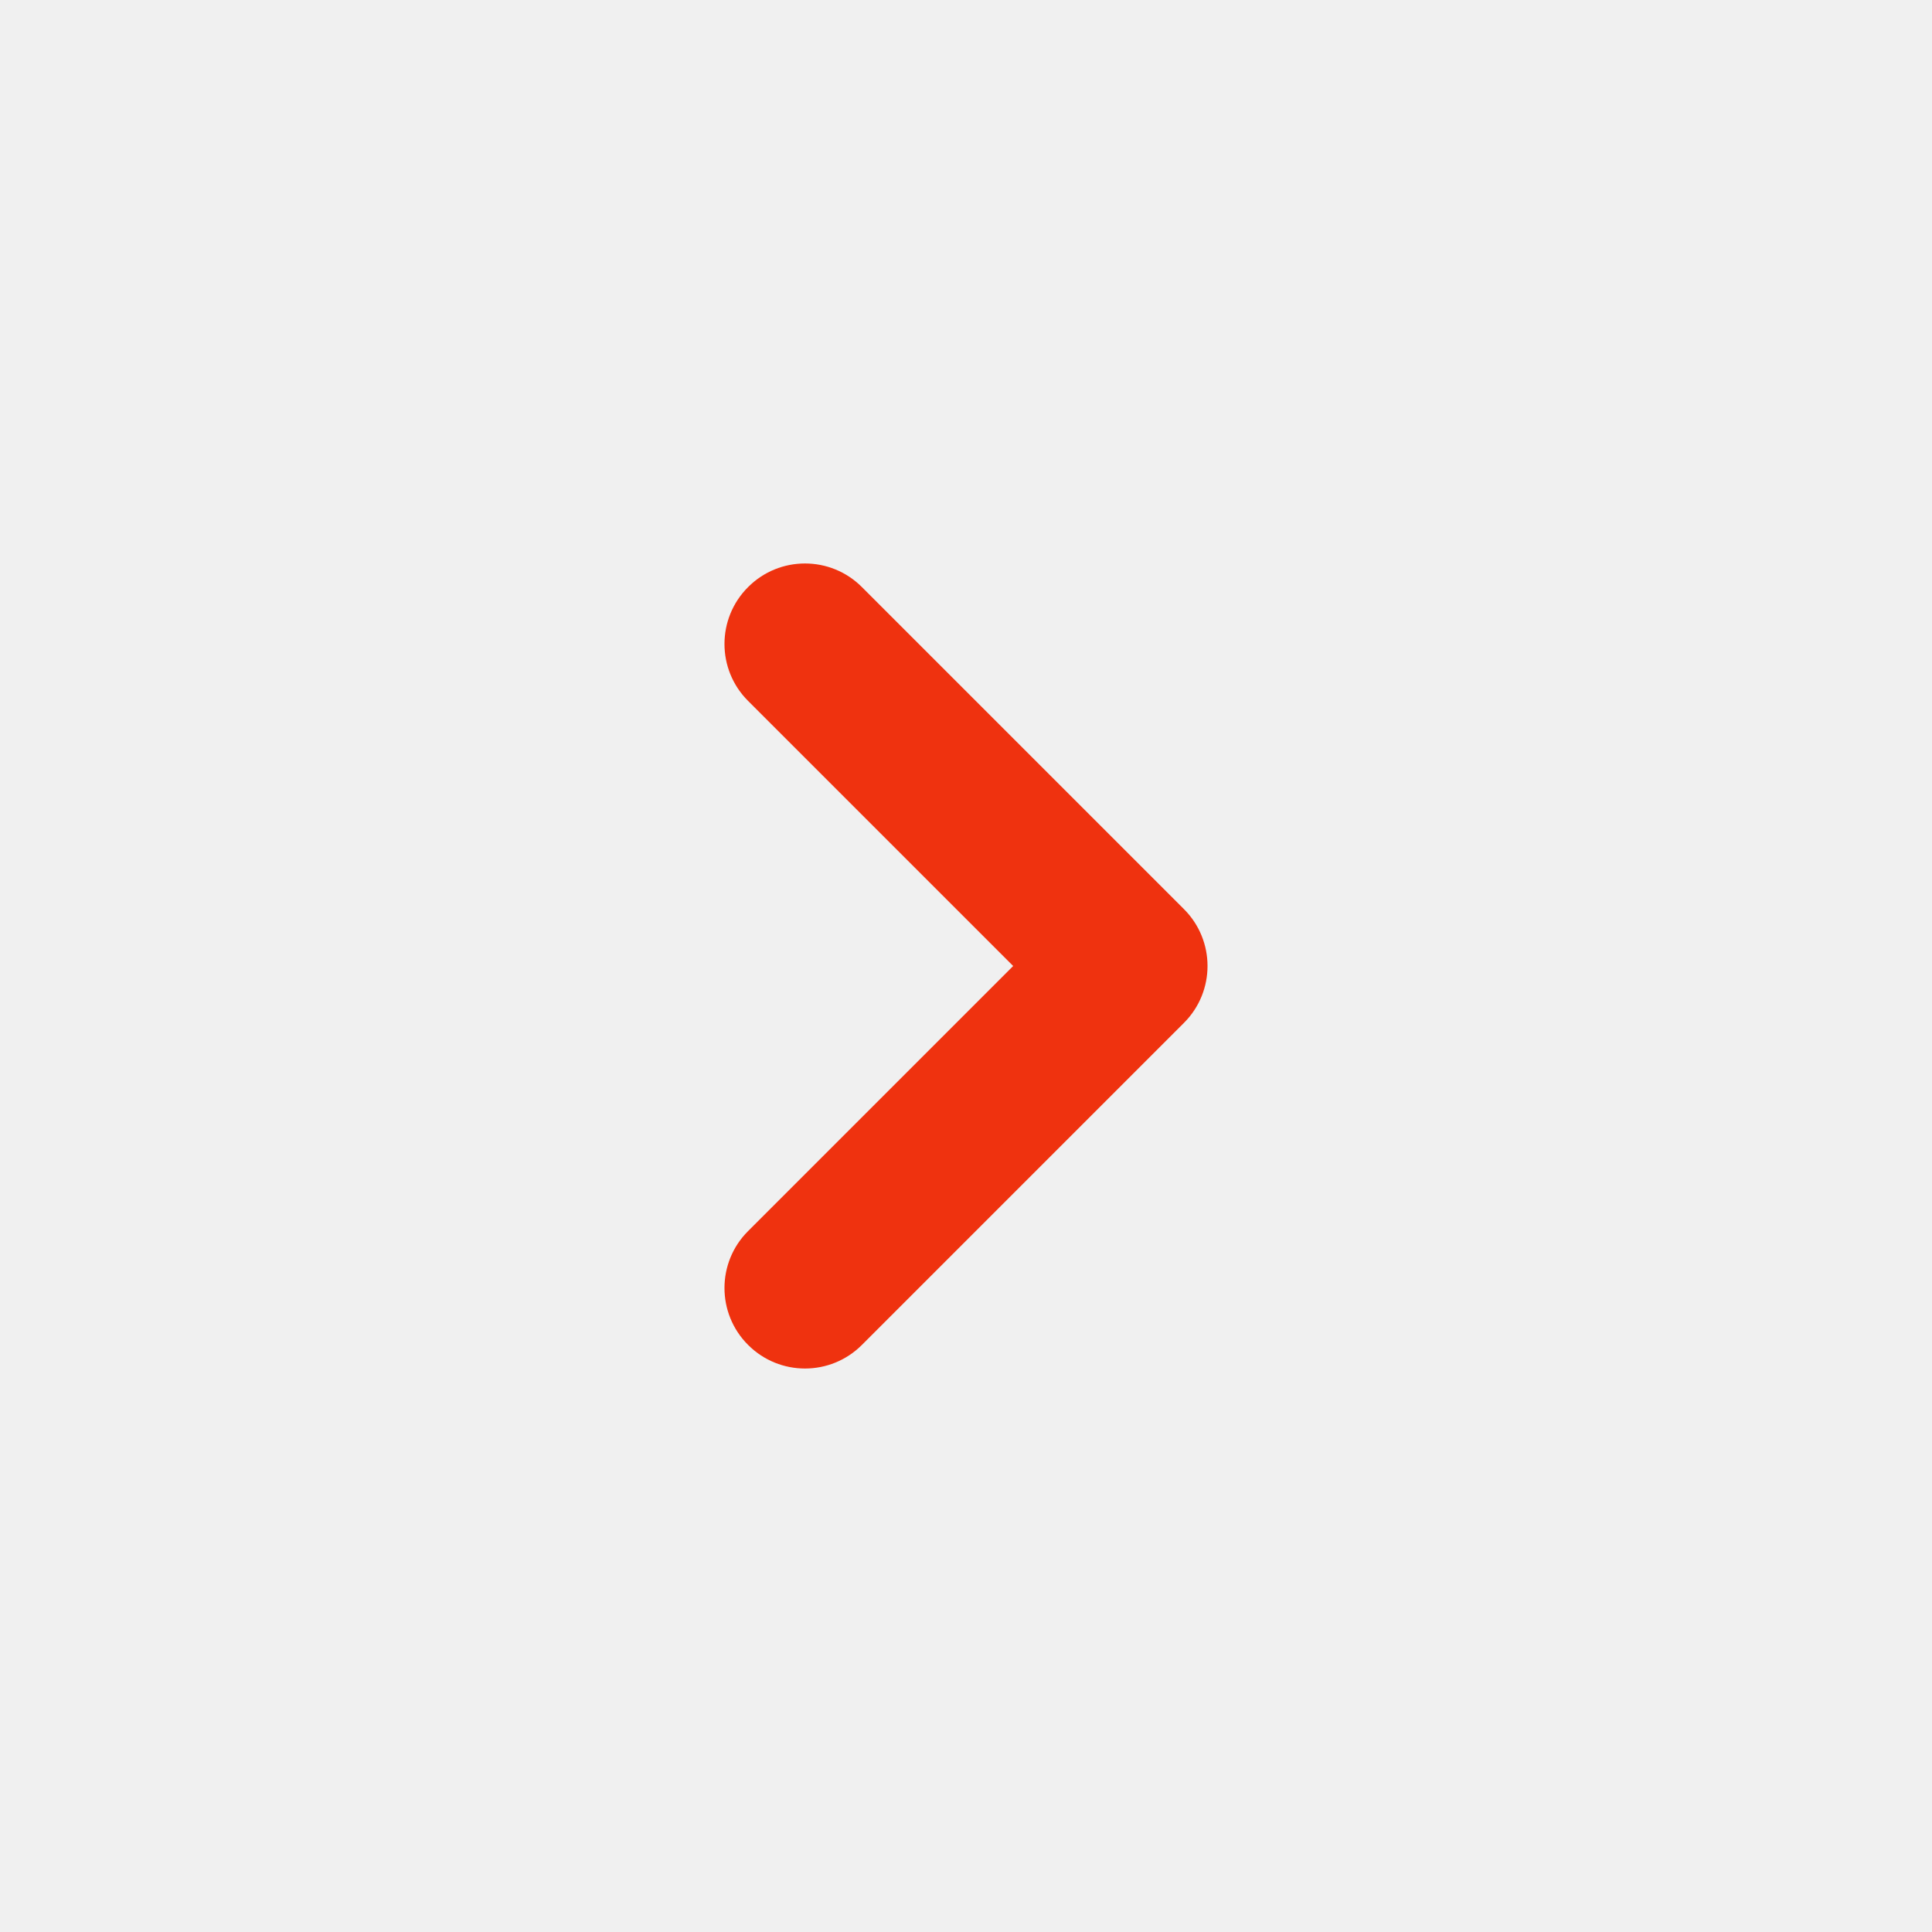
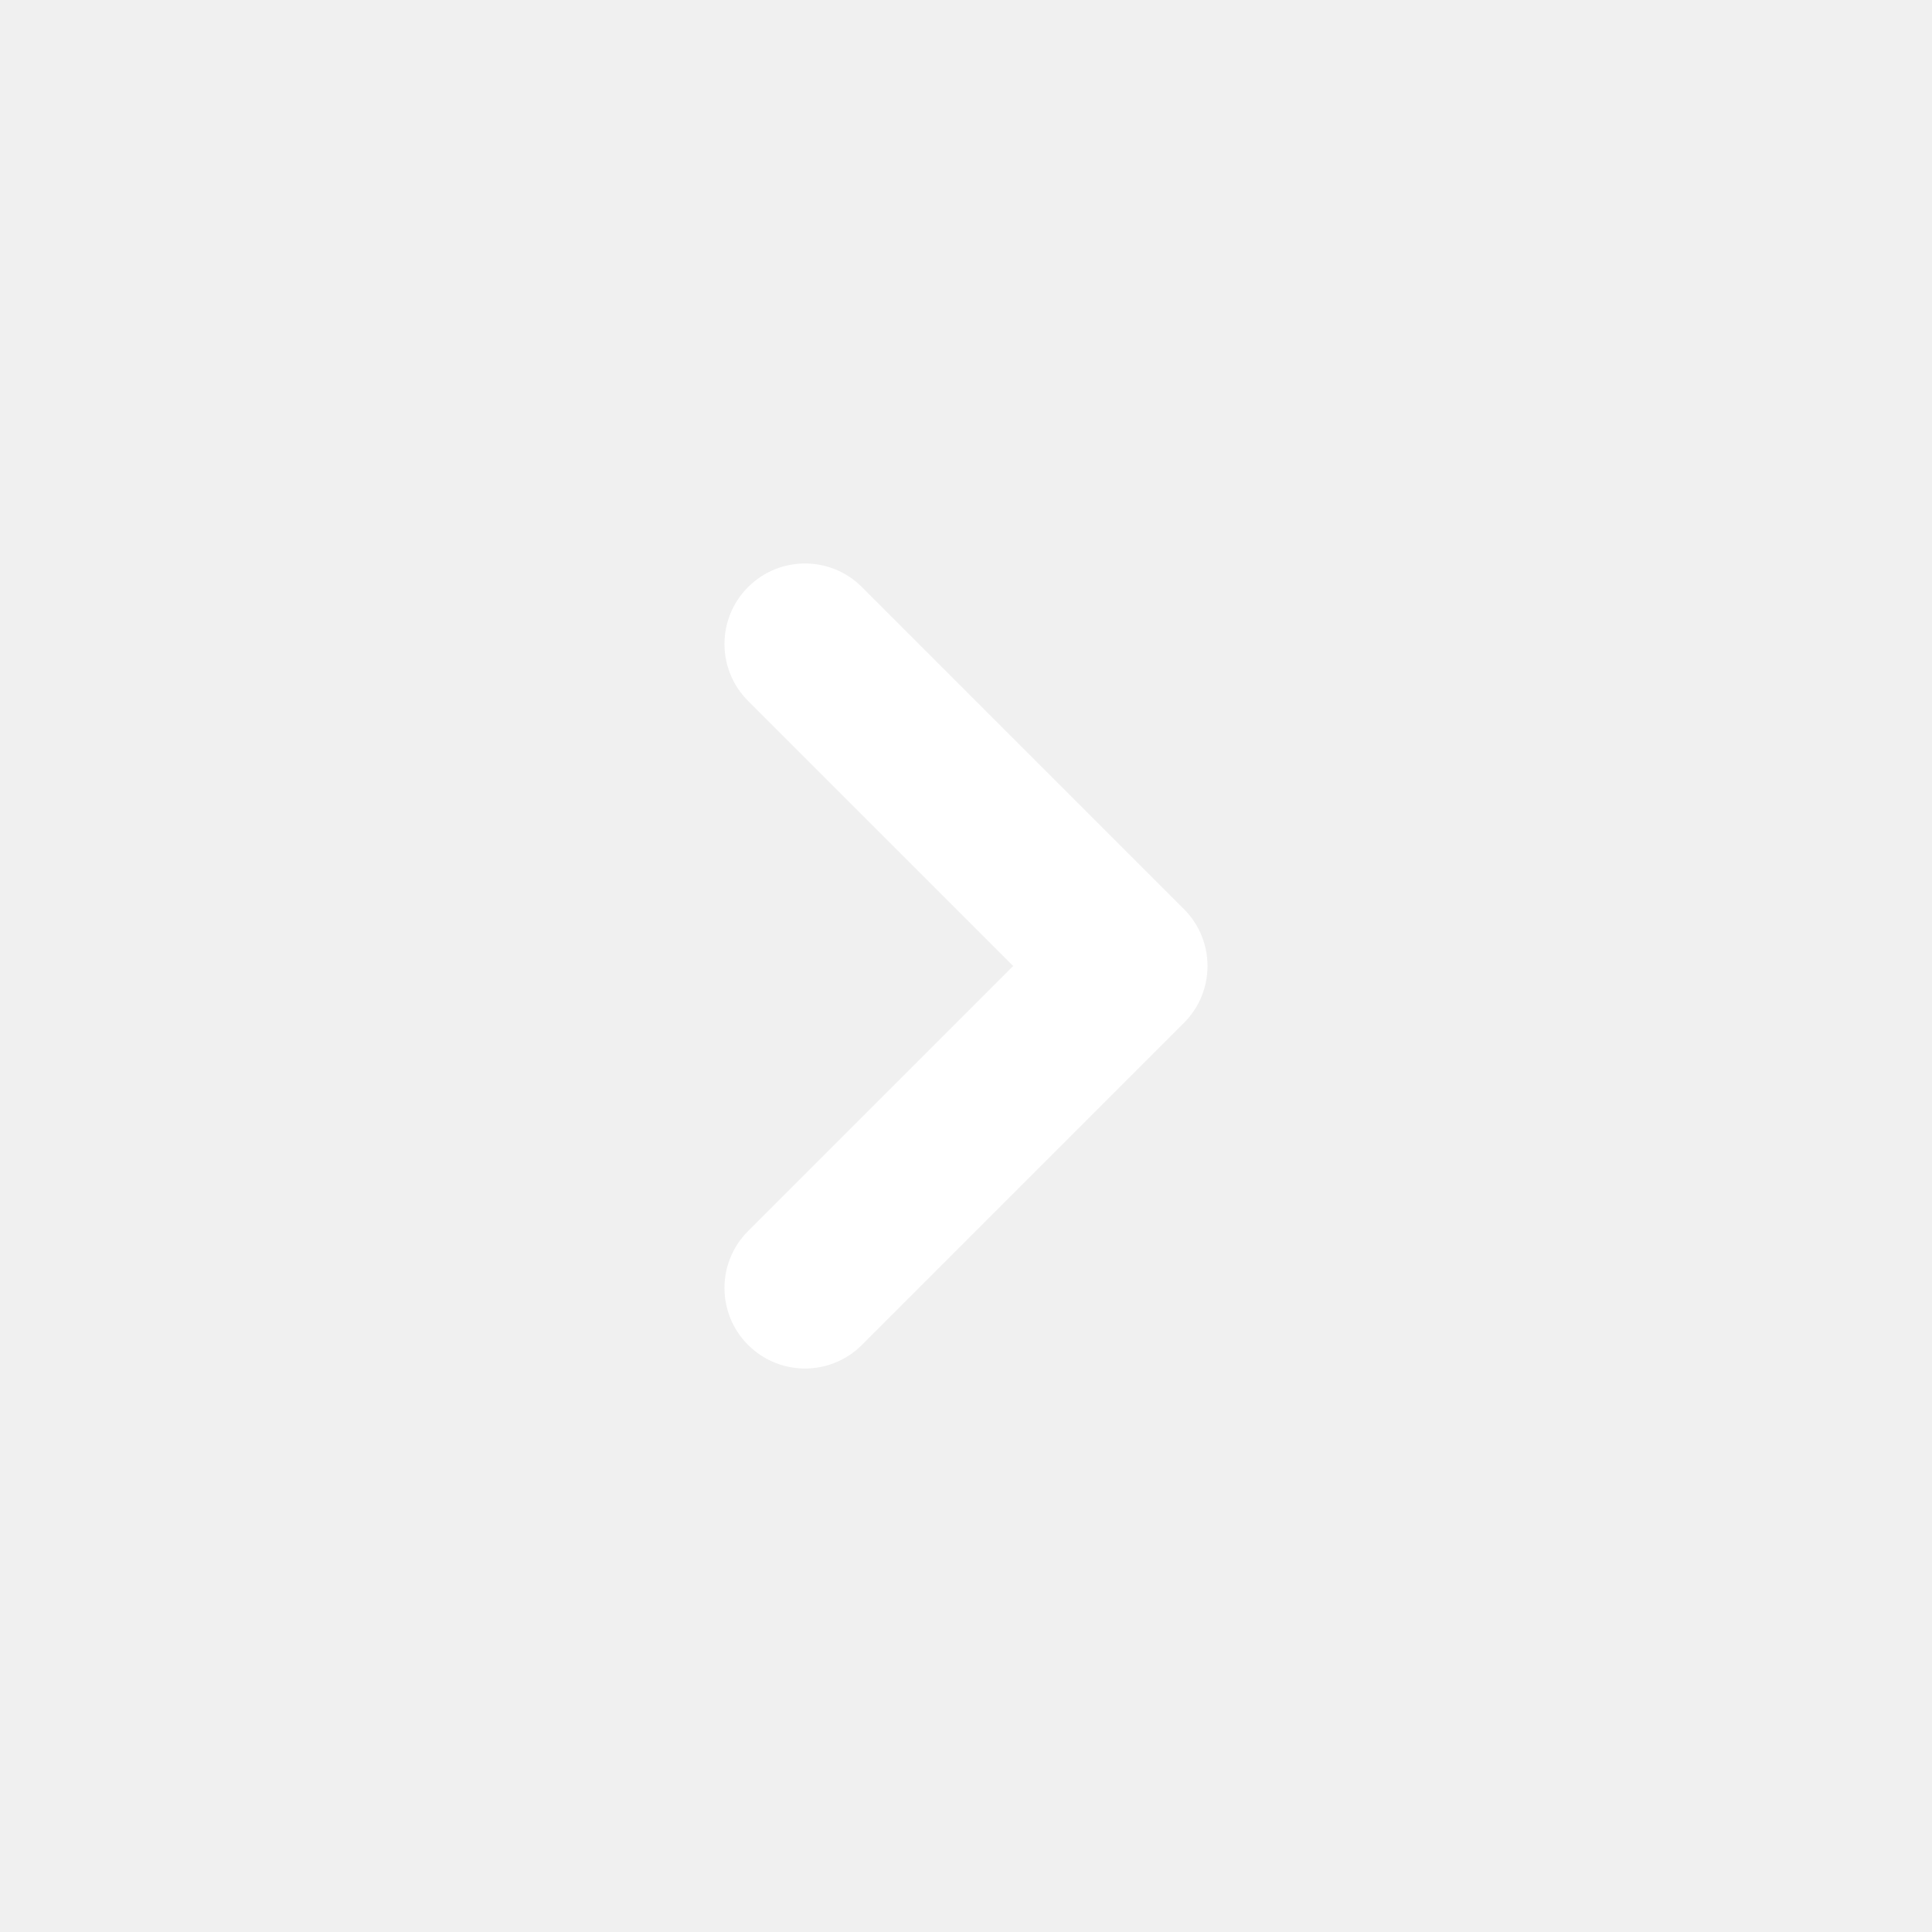
<svg xmlns="http://www.w3.org/2000/svg" width="24" height="24" viewBox="0 0 24 24" fill="none">
-   <path fill-rule="evenodd" clip-rule="evenodd" d="M9.293 7.293C9.683 6.902 10.317 6.902 10.707 7.293L14.707 11.293C15.098 11.683 15.098 12.317 14.707 12.707L10.707 16.707C10.317 17.098 9.683 17.098 9.293 16.707C8.902 16.317 8.902 15.683 9.293 15.293L12.586 12L9.293 8.707C8.902 8.317 8.902 7.683 9.293 7.293Z" fill="#EF320F" />
+   <path fill-rule="evenodd" clip-rule="evenodd" d="M9.293 7.293C9.683 6.902 10.317 6.902 10.707 7.293L14.707 11.293C15.098 11.683 15.098 12.317 14.707 12.707L10.707 16.707C10.317 17.098 9.683 17.098 9.293 16.707C8.902 16.317 8.902 15.683 9.293 15.293L12.586 12L9.293 8.707C8.902 8.317 8.902 7.683 9.293 7.293Z" fill="white" />
</svg>
